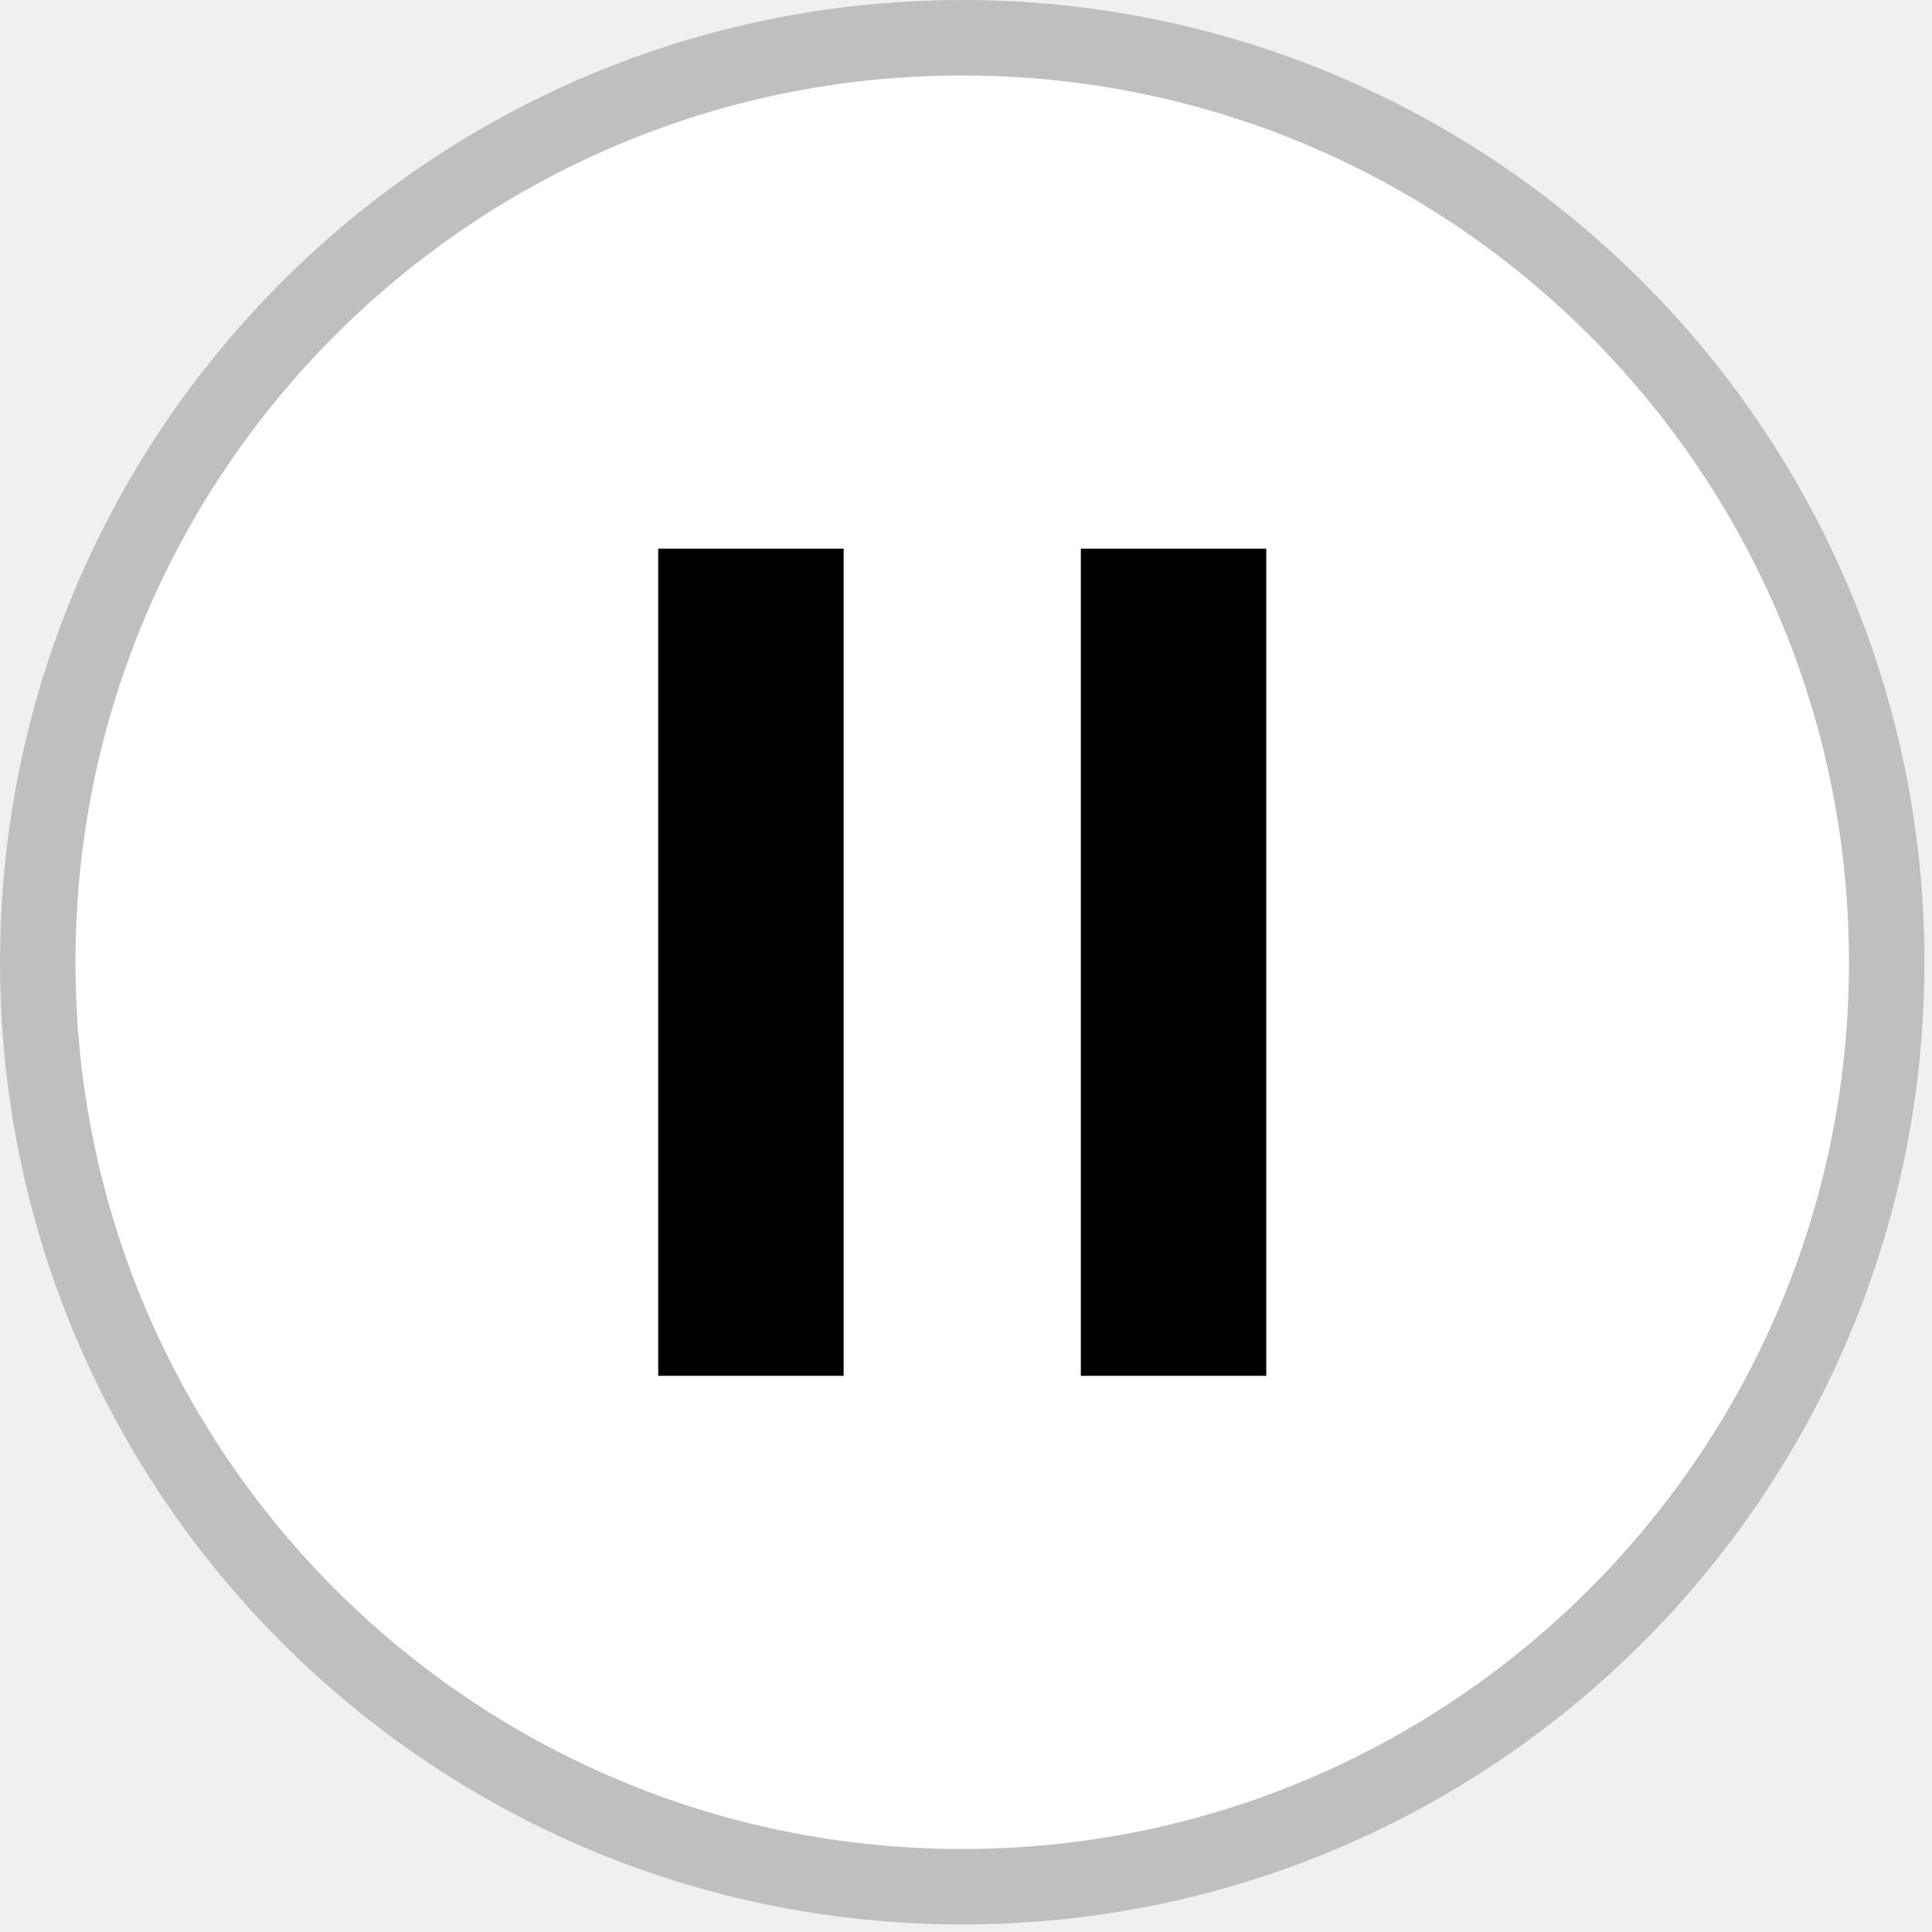
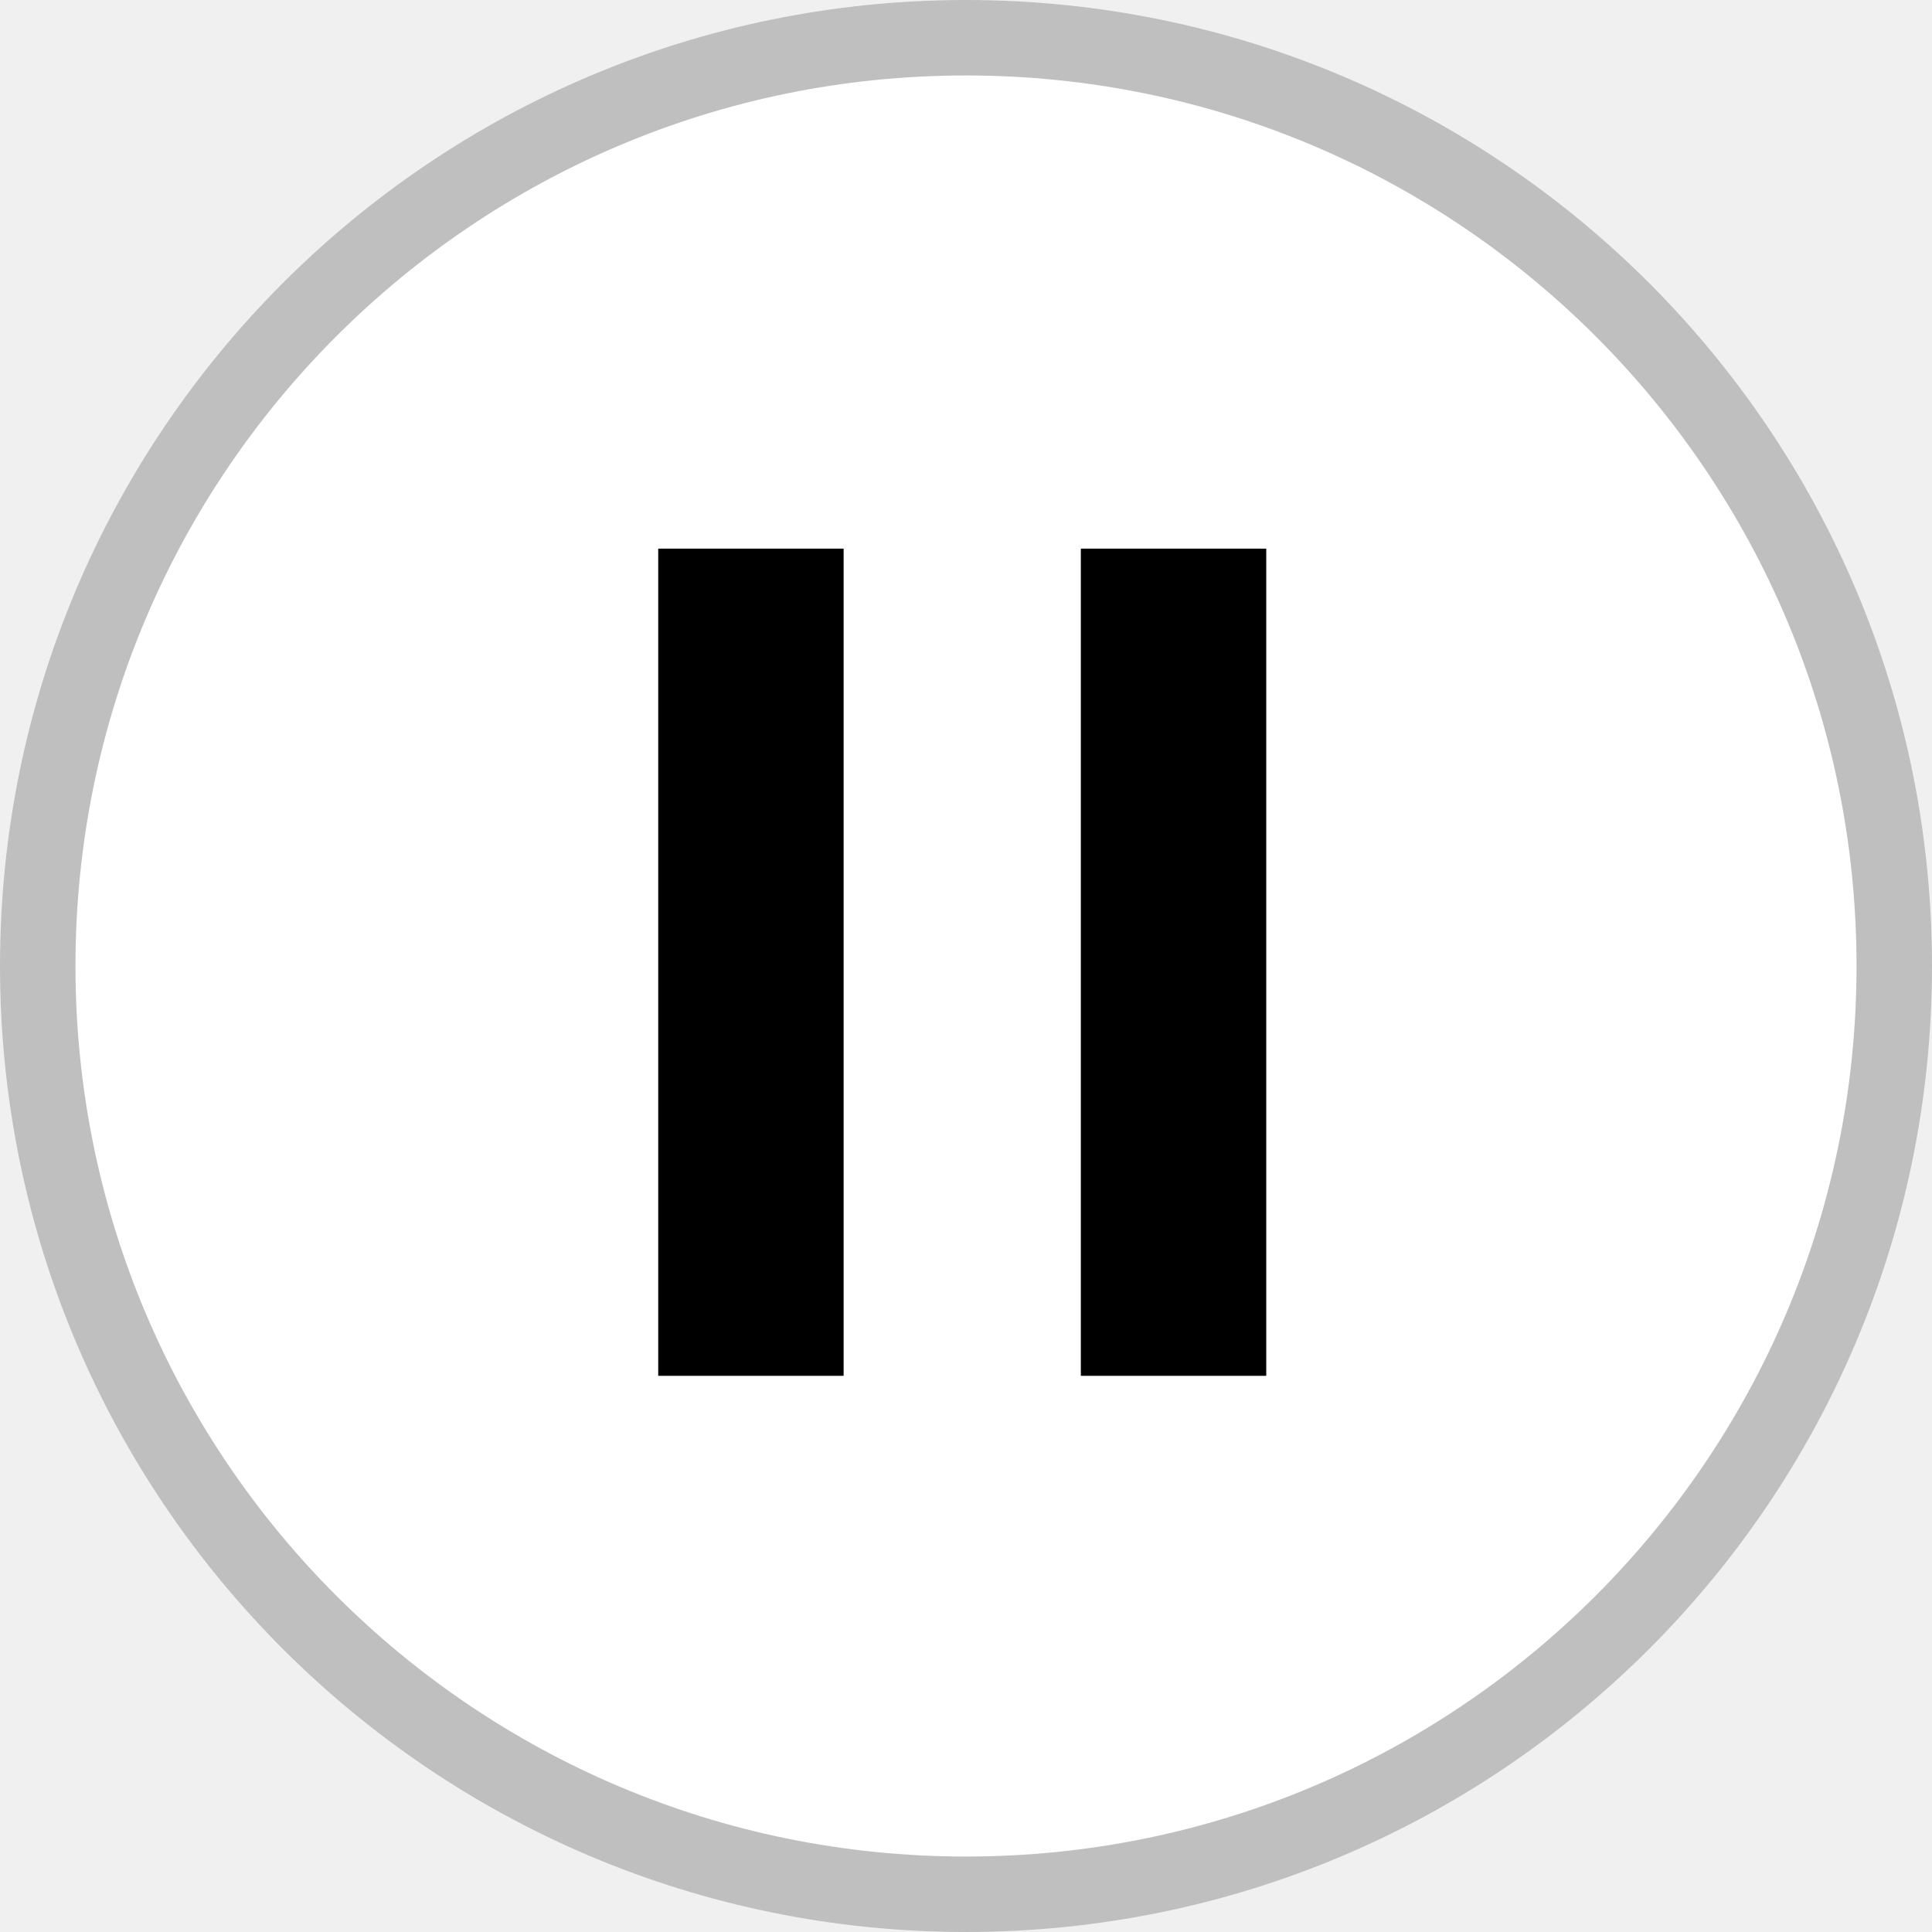
<svg xmlns="http://www.w3.org/2000/svg" xmlns:xlink="http://www.w3.org/1999/xlink" width="256.0px" height="256.0px" viewBox="0 0 256.0 256.0" version="1.1" id="SVGRoot">
  <defs id="defs9">
    <clipPath clipPathUnits="userSpaceOnUse" id="clipPath1867">
-       <path style="display:inline;fill:none;fill-opacity:1;stroke:none;stroke-width:6.5;stroke-miterlimit:4;stroke-dasharray:none;stroke-opacity:1" xlink:href="#circle1409" id="path1869" d="M 127.5,0 A 127.5,127.5 0 0 0 0,127.5 127.5,127.5 0 0 0 127.5,255 127.5,127.5 0 0 0 255,127.5 127.5,127.5 0 0 0 127.5,0 Z" clip-path="none" />
+       <path style="display:inline;fill:none;fill-opacity:1;stroke:none;stroke-width:6.5;stroke-miterlimit:4;stroke-dasharray:none;stroke-opacity:1" xlink:href="#circle1409" id="path1869" d="M 128,0 A 128,128 0 0 0 0,128 128,128 0 0 0 128,256 128,128 0 0 0 256,128 128,128 0 0 0 128,0 Z" clip-path="none" />
    </clipPath>
  </defs>
  <g id="layer1">
-     <circle style="display:inline;fill:#ffffff;fill-opacity:1" id="path69" r="127.5" cy="127.5" cx="127.5" />
-     <circle style="display:inline;fill:none;fill-opacity:1;stroke:#000000;stroke-width:20;stroke-miterlimit:4;stroke-dasharray:none;stroke-opacity:0.25" id="circle1613" cx="127.5" cy="127.5" clip-path="url(#clipPath1867)" r="127.5" />
+     <circle style="display:inline;fill:#ffffff;fill-opacity:1" id="path69" r="128" cy="128" cx="128" />
+     <circle style="display:inline;fill:none;fill-opacity:1;stroke:#000000;stroke-width:20;stroke-miterlimit:4;stroke-dasharray:none;stroke-opacity:0.25" id="circle1613" cx="128" cy="128" clip-path="url(#clipPath1867)" r="128" />
    <g id="g15342" transform="translate(0.9999981)">
      <rect style="fill:#000000;fill-opacity:1;stroke:none;stroke-width:11.531;stroke-opacity:0.6" id="rect1356" width="24.567" height="109.606" x="86.217" y="72.697" />
      <rect style="fill:#000000;fill-opacity:1;stroke:none;stroke-width:11.531;stroke-opacity:0.6" id="rect1511" width="24.567" height="109.606" x="142.217" y="72.697" />
    </g>
  </g>
</svg>
